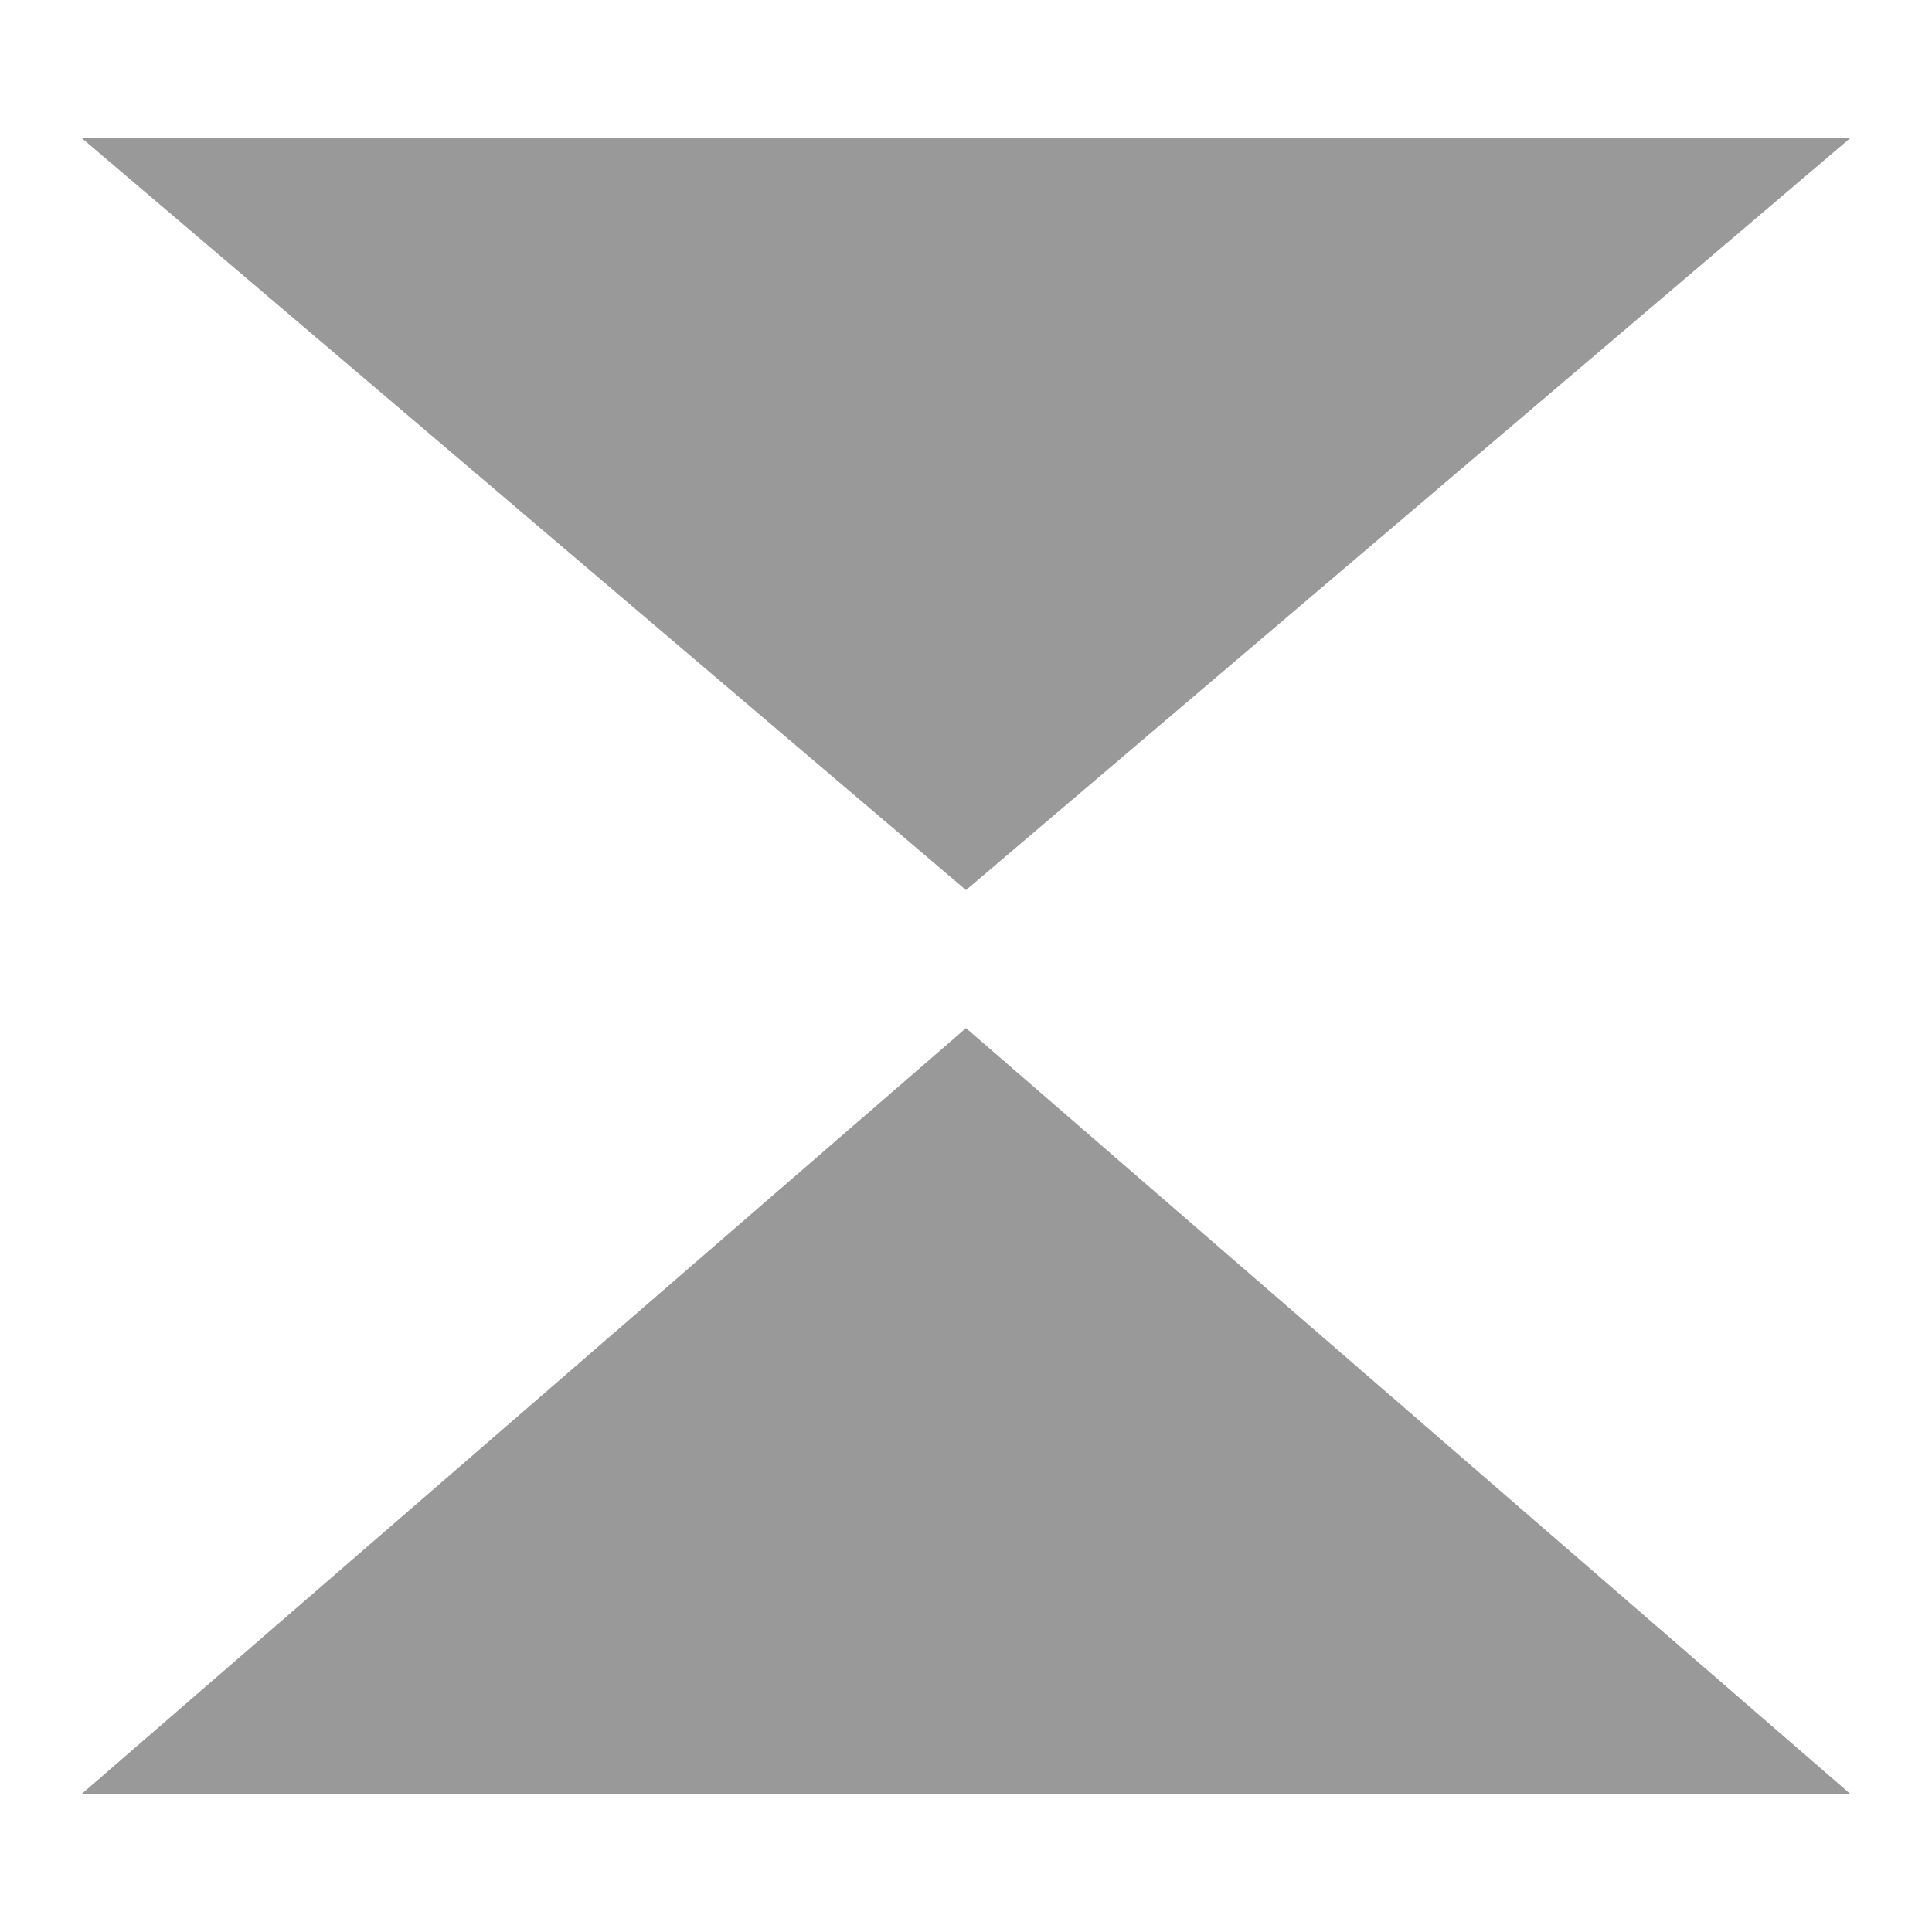
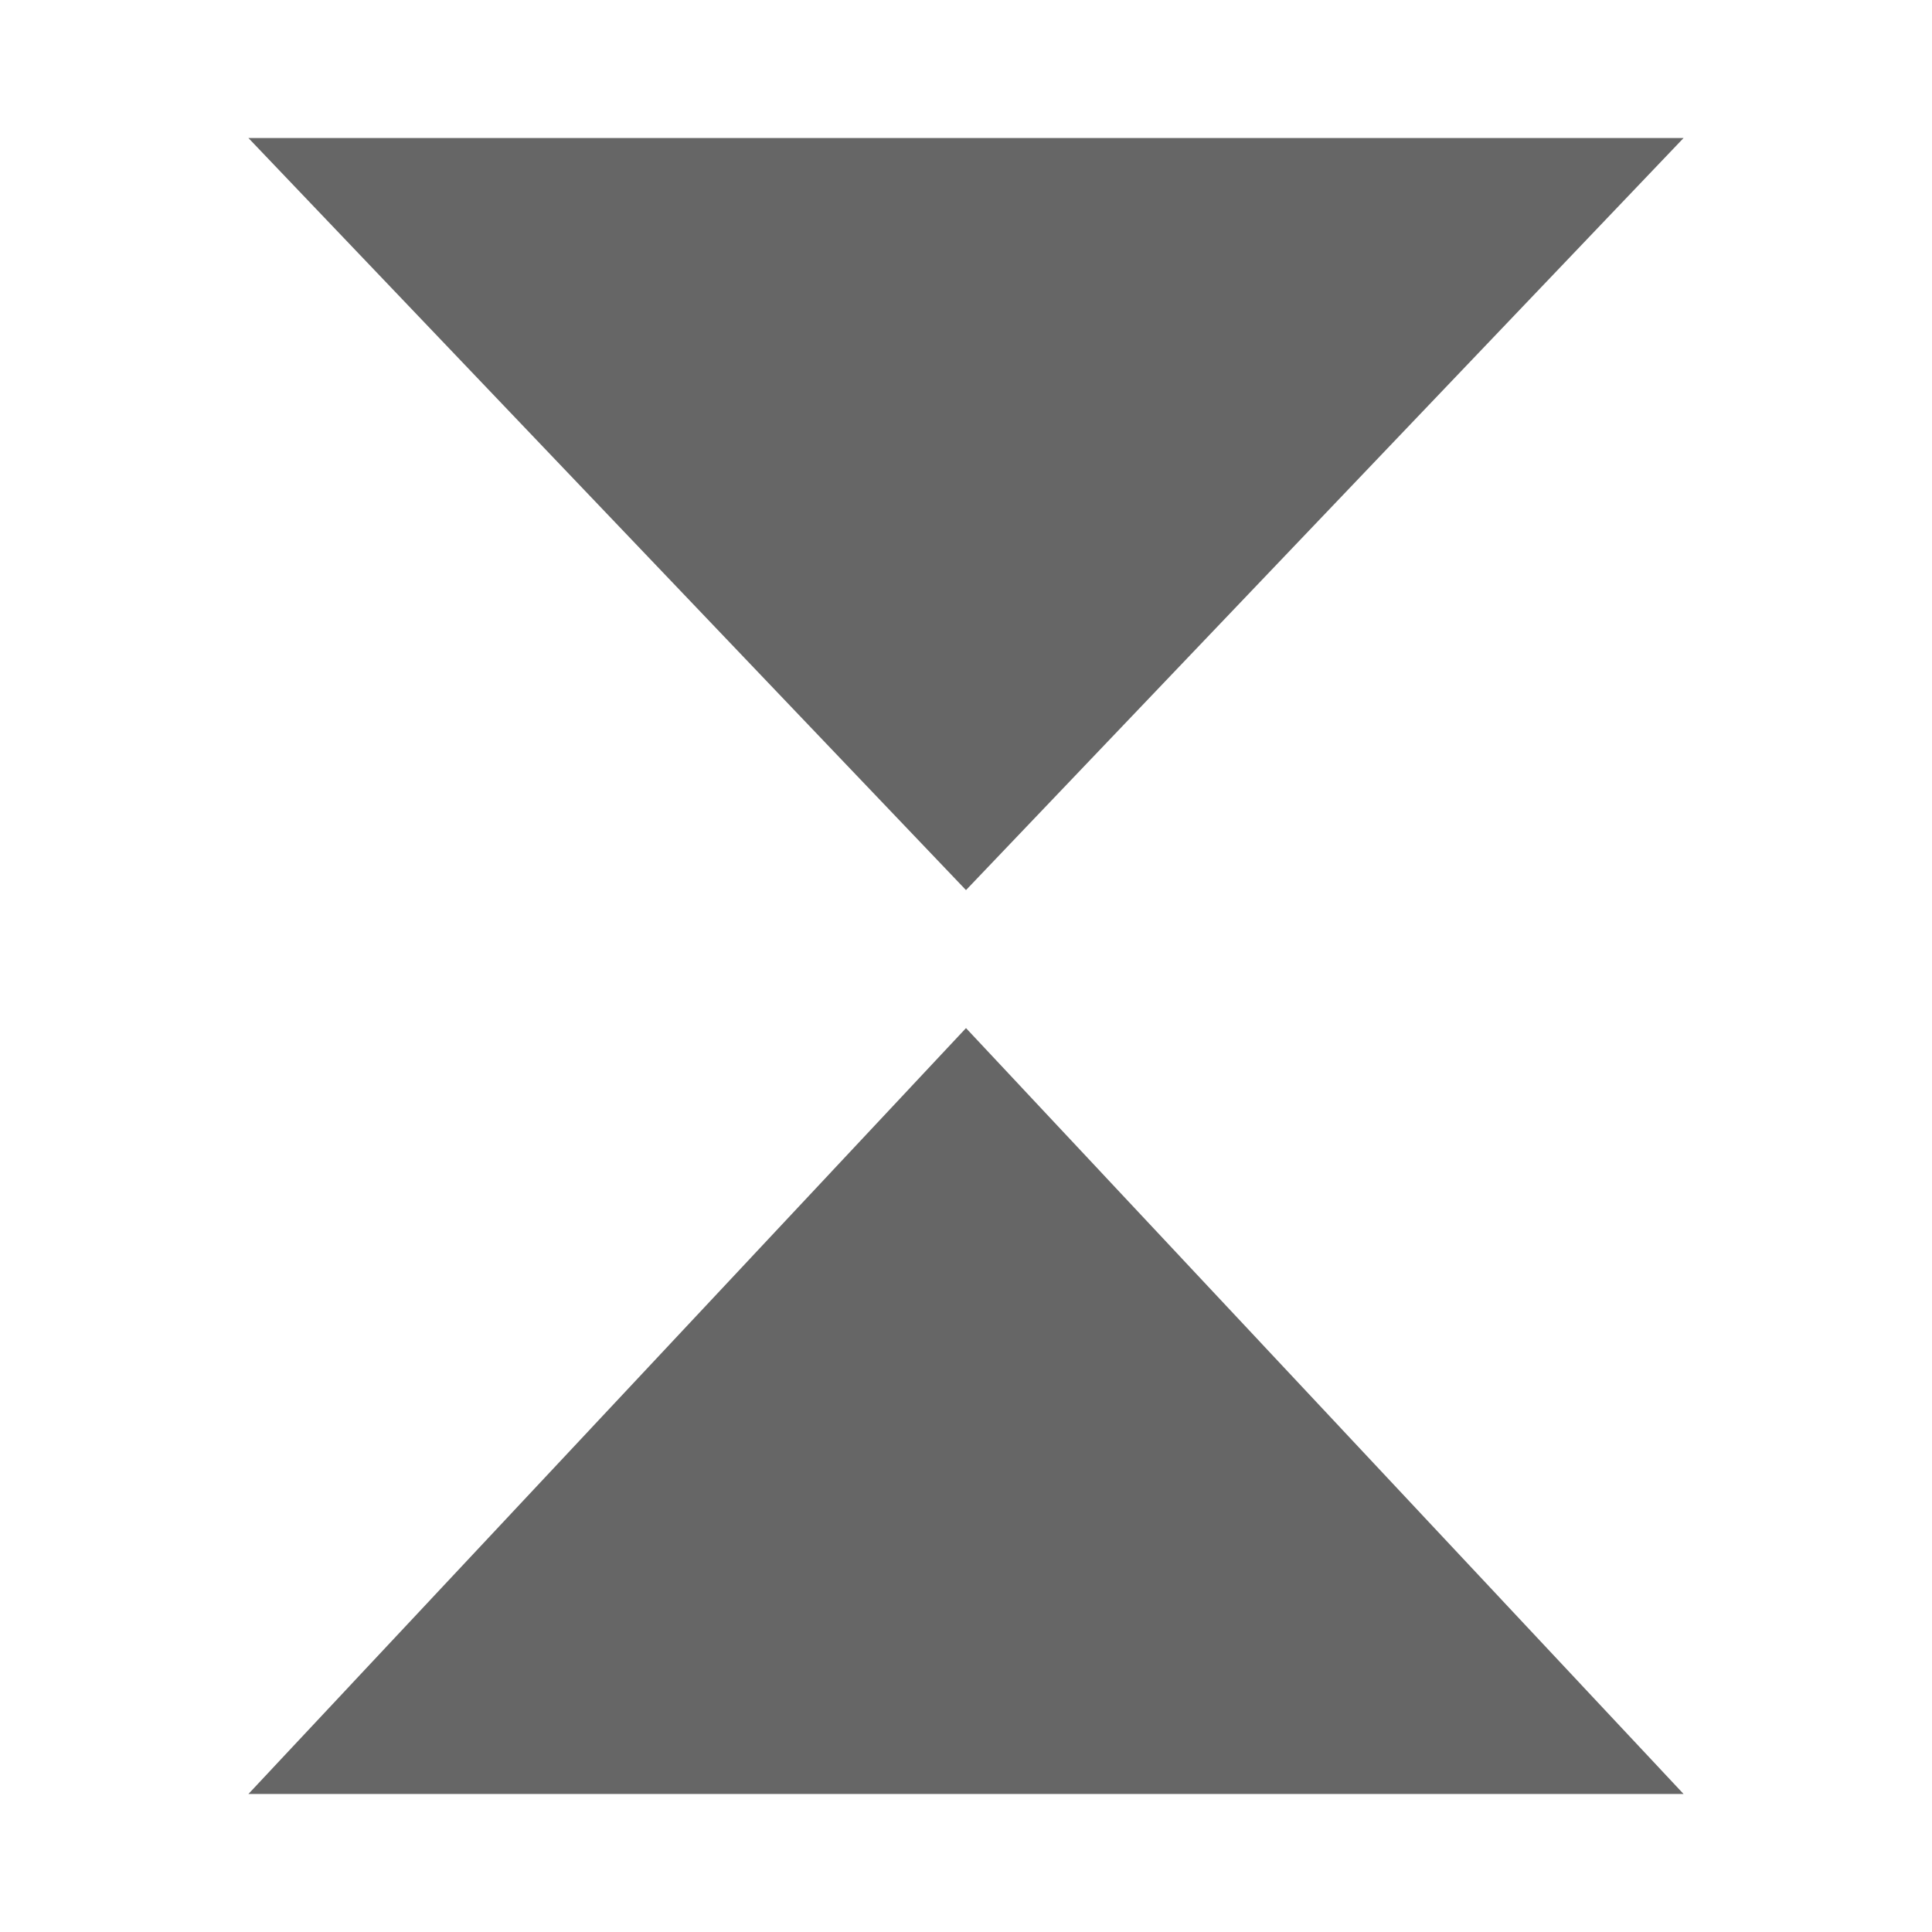
<svg xmlns="http://www.w3.org/2000/svg" width="70" height="70" viewBox="0 0 70 70" fill="none">
-   <path d="M35 32.25L2.957 5H67.043L35 32.25Z" fill="#999999" />
-   <path d="M35 37.25L67.043 65H2.957L35 37.25Z" fill="#999999" />
+   <path d="M35 32.25L9 5H61L35 32.25Z" fill="#666666" />
+   <path d="M35 37.25L61 65H9L35 37.25Z" fill="#666666" />
</svg>
